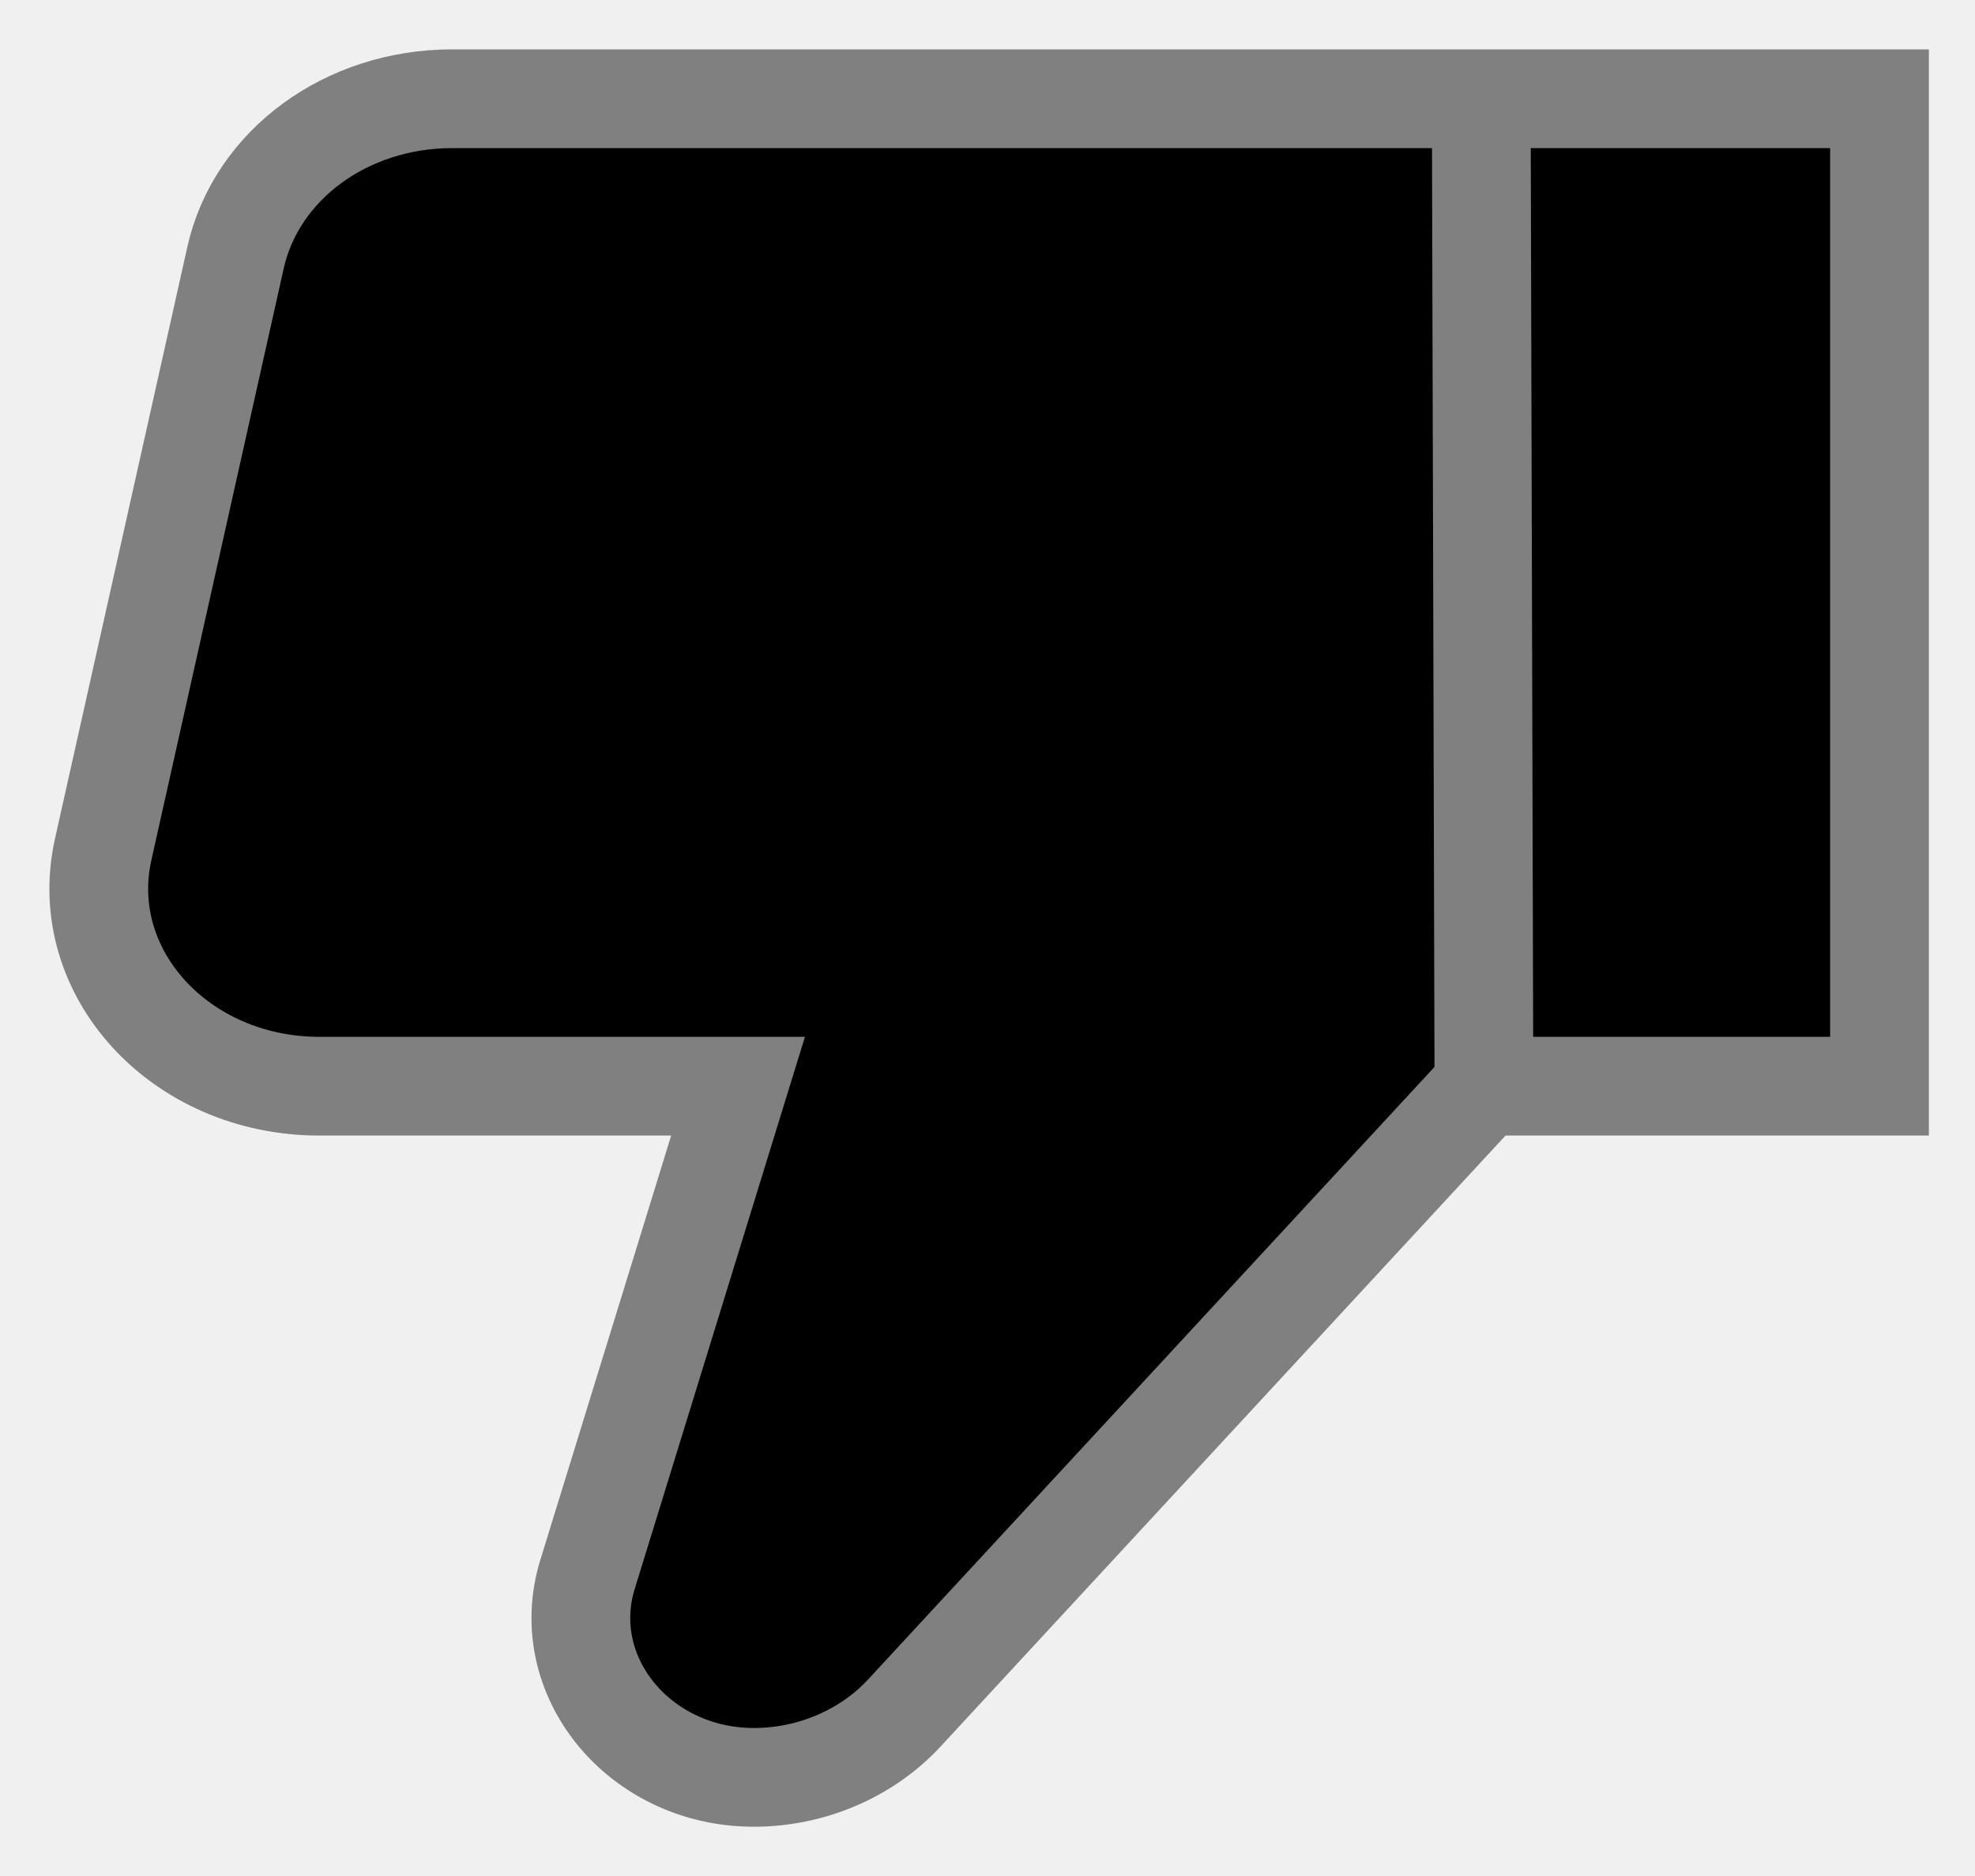
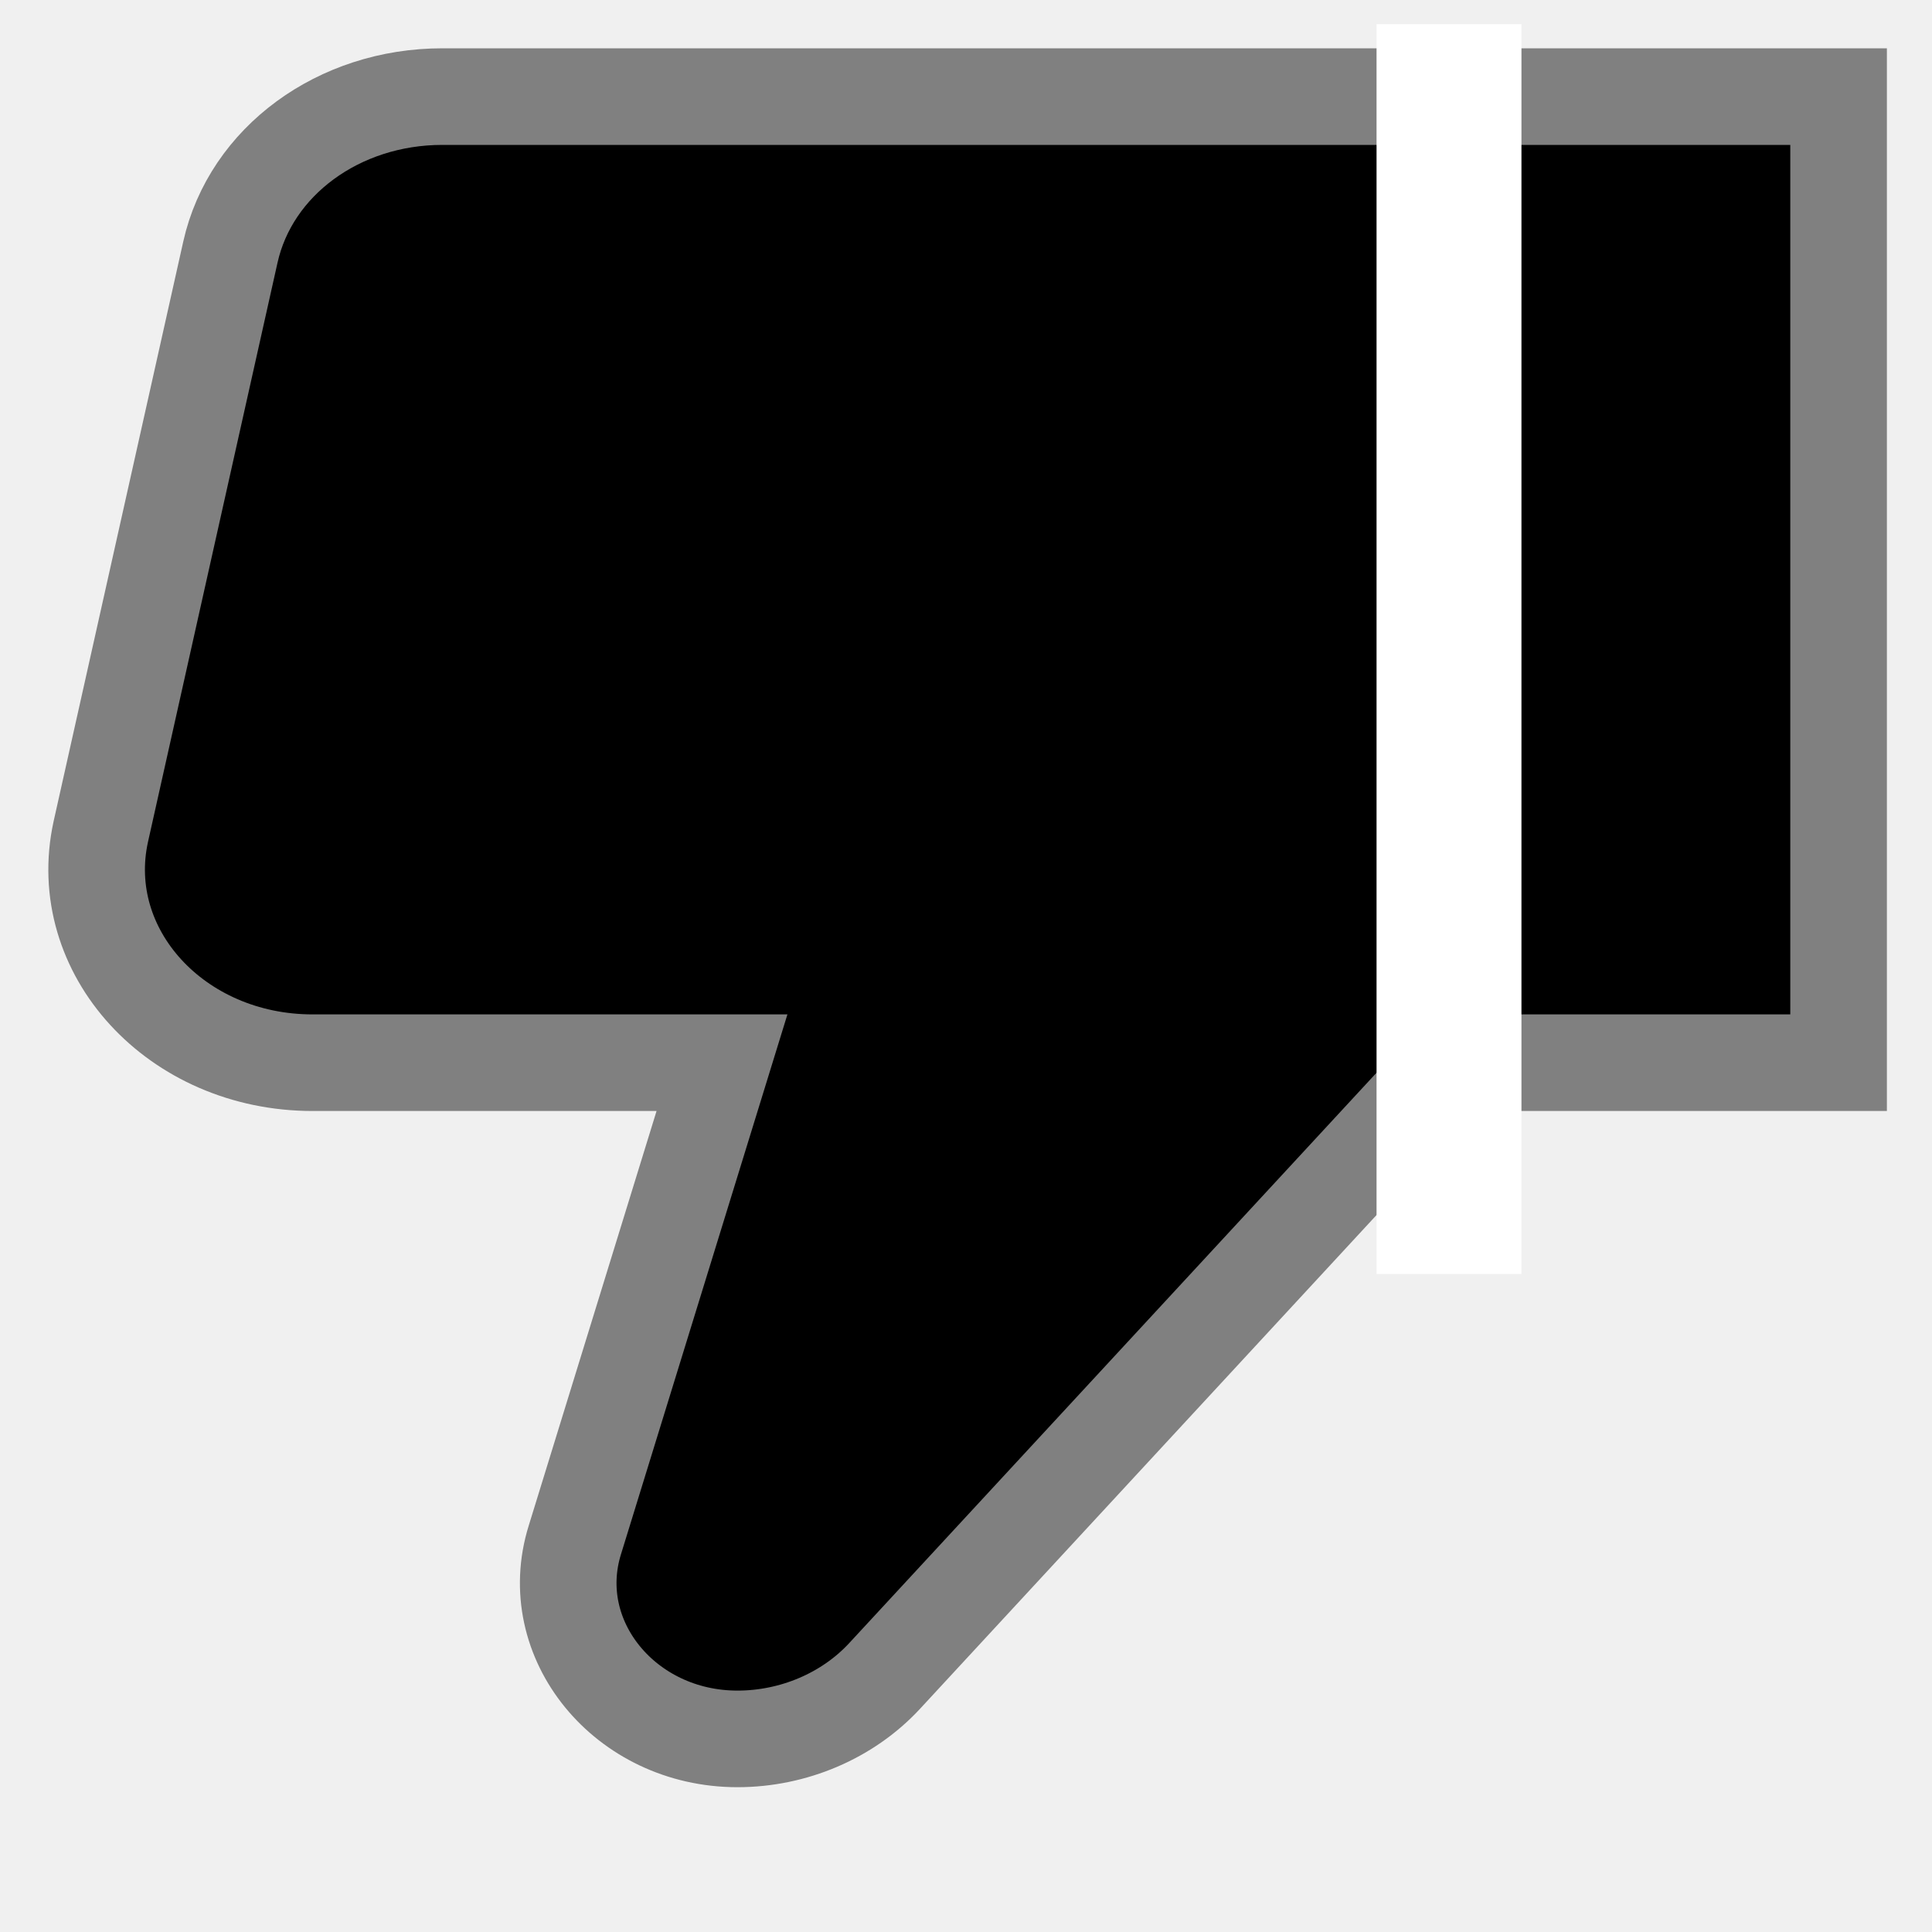
- <svg xmlns="http://www.w3.org/2000/svg" width="20" height="19" viewBox="0 0 20 19" fill="none">
+ <svg xmlns="http://www.w3.org/2000/svg" width="20" height="20" viewBox="0 0 20 20" fill="none">
  <path d="M15 1H15.027H19.033V11.001H15.027L9.156 17.351C8.776 17.761 8.215 18.001 7.634 18.001C6.472 18.001 5.63 16.971 5.951 15.941L7.474 11.001H3.236C1.824 11.001 0.772 9.851 1.043 8.611L2.385 2.61C2.595 1.67 3.507 1 4.579 1H14.025H15Z" fill="black" />
  <path d="M15.027 11.001L9.156 17.351C8.776 17.761 8.215 18.001 7.634 18.001C6.472 18.001 5.63 16.971 5.951 15.941L7.474 11.001H3.236C1.824 11.001 0.772 9.851 1.043 8.611L2.385 2.61C2.595 1.67 3.507 1 4.579 1H14.025H15.027H19.033V11.001H15.027ZM15.027 11.001L15 1" stroke="#808080" />
+   <path d="M15 1V12.438" stroke="white" stroke-width="1.5" stroke-linecap="square" />
</svg>
